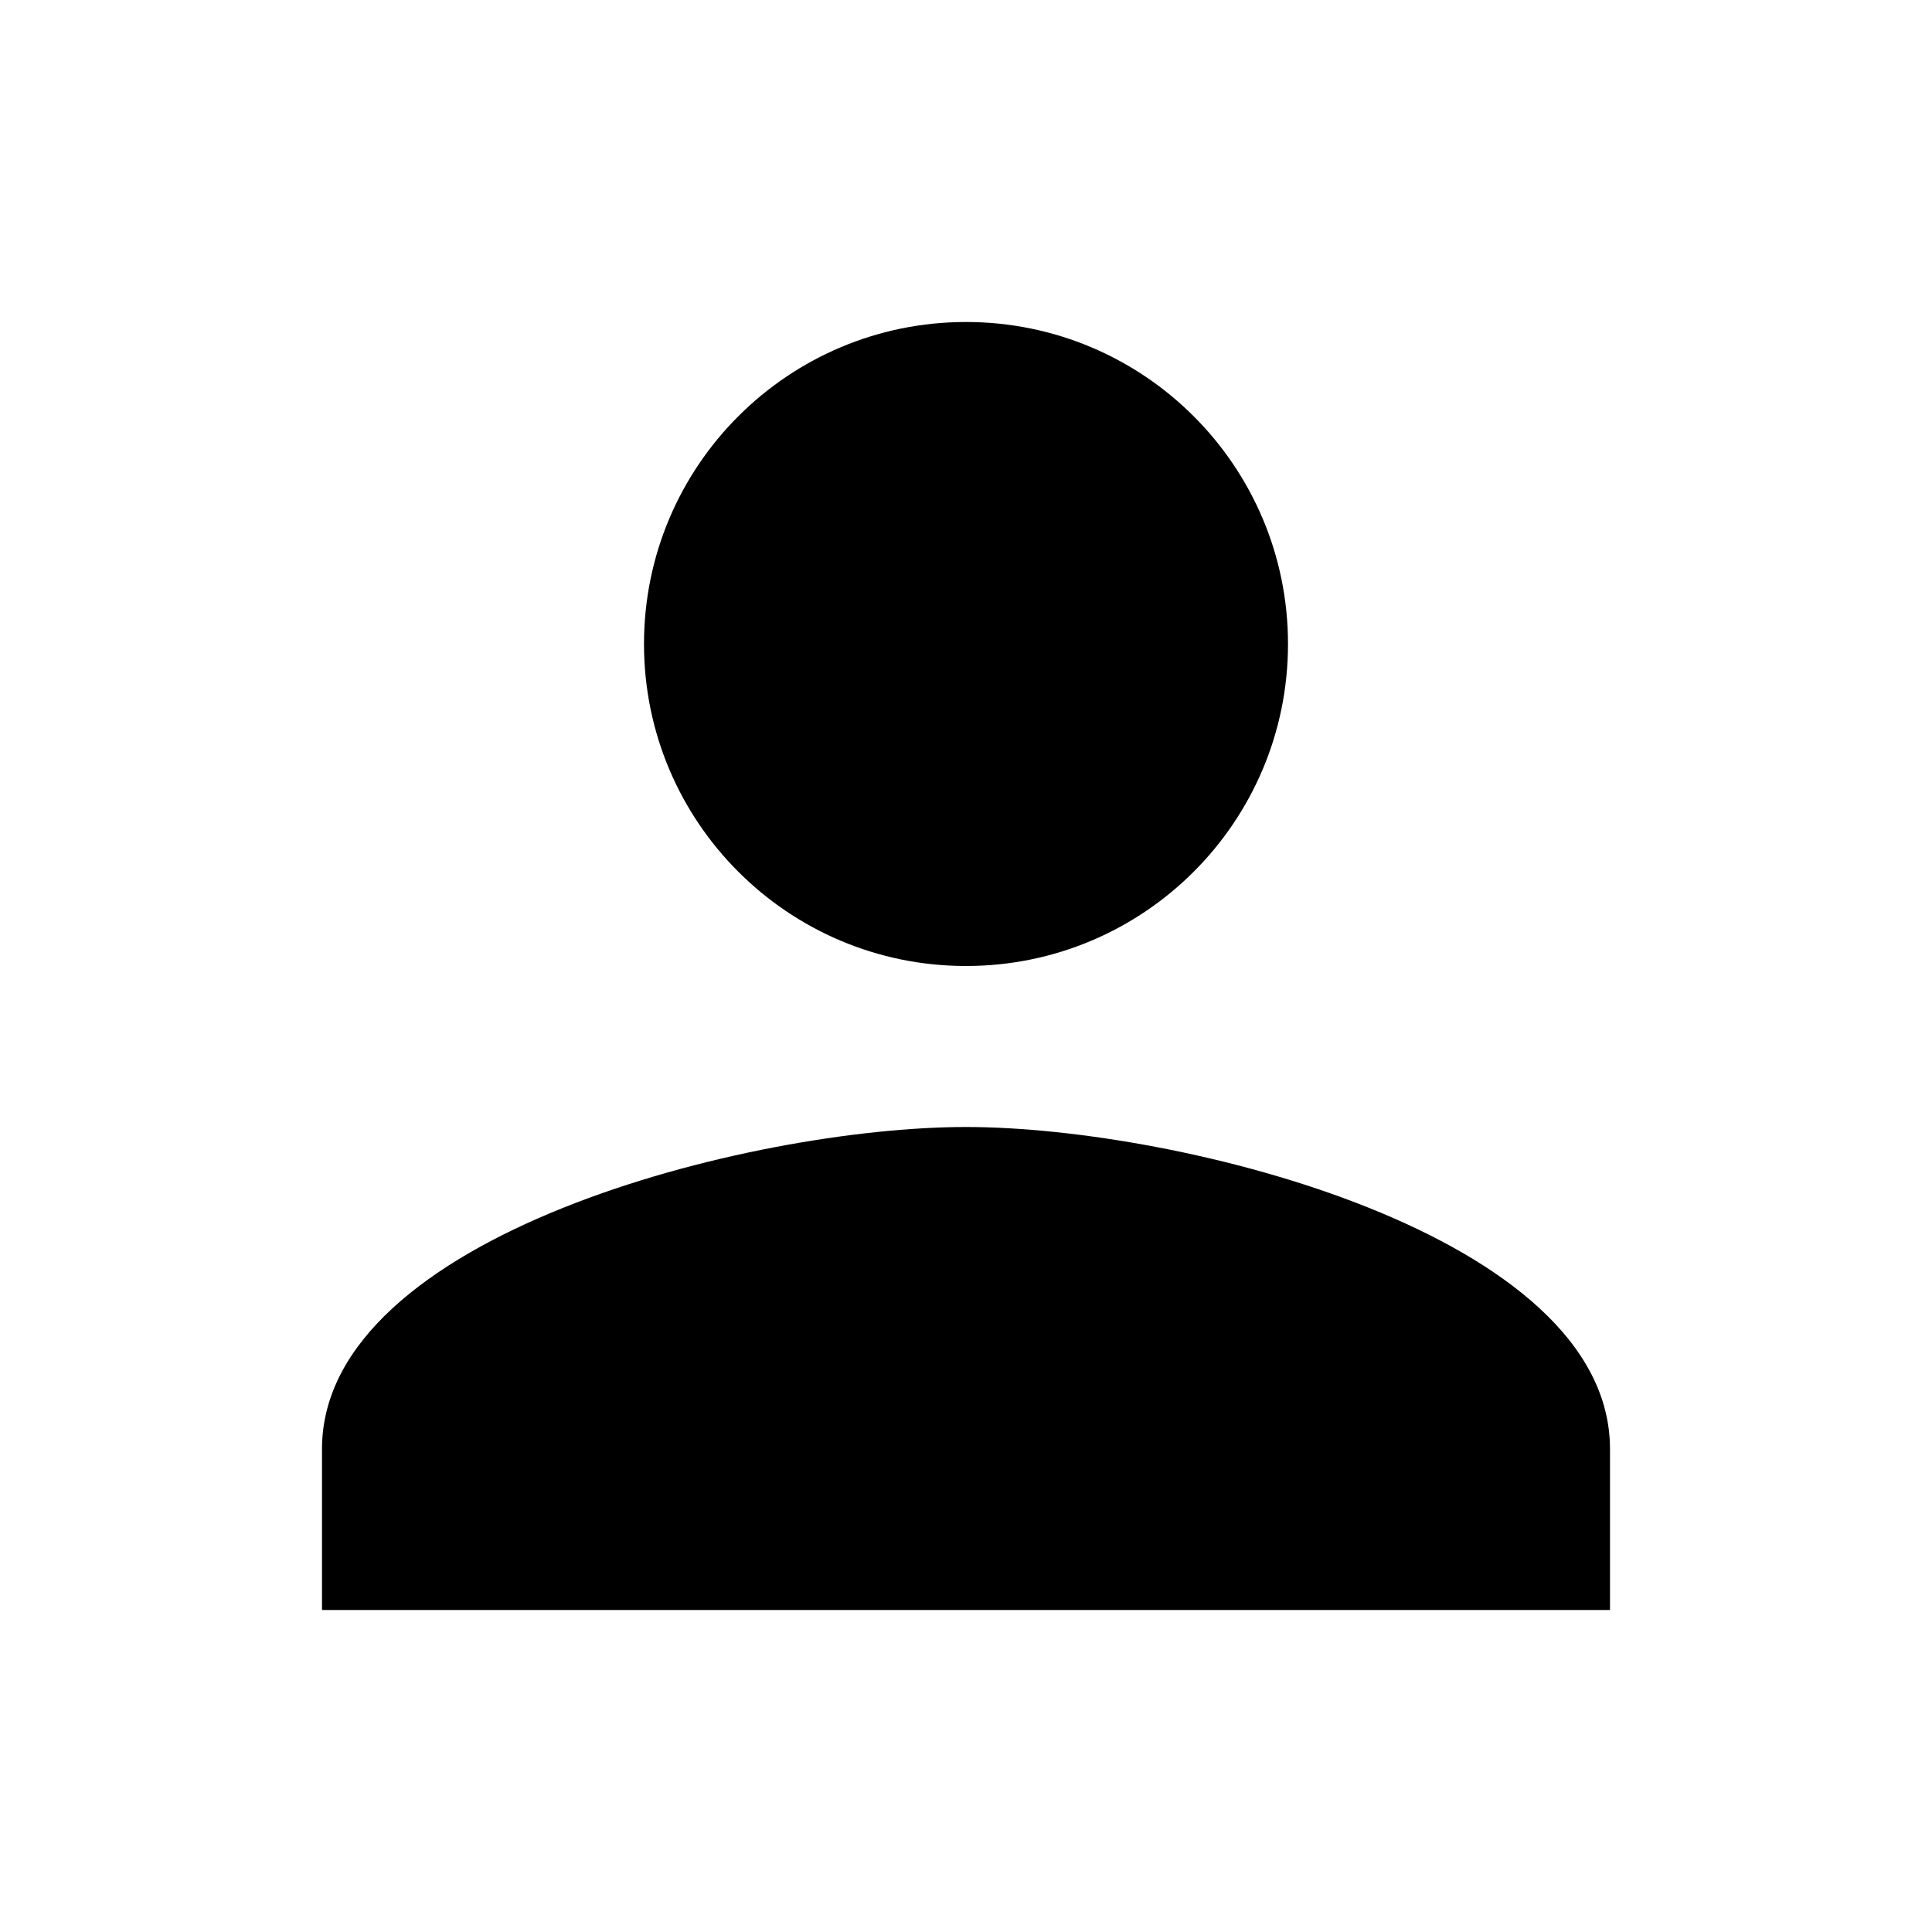
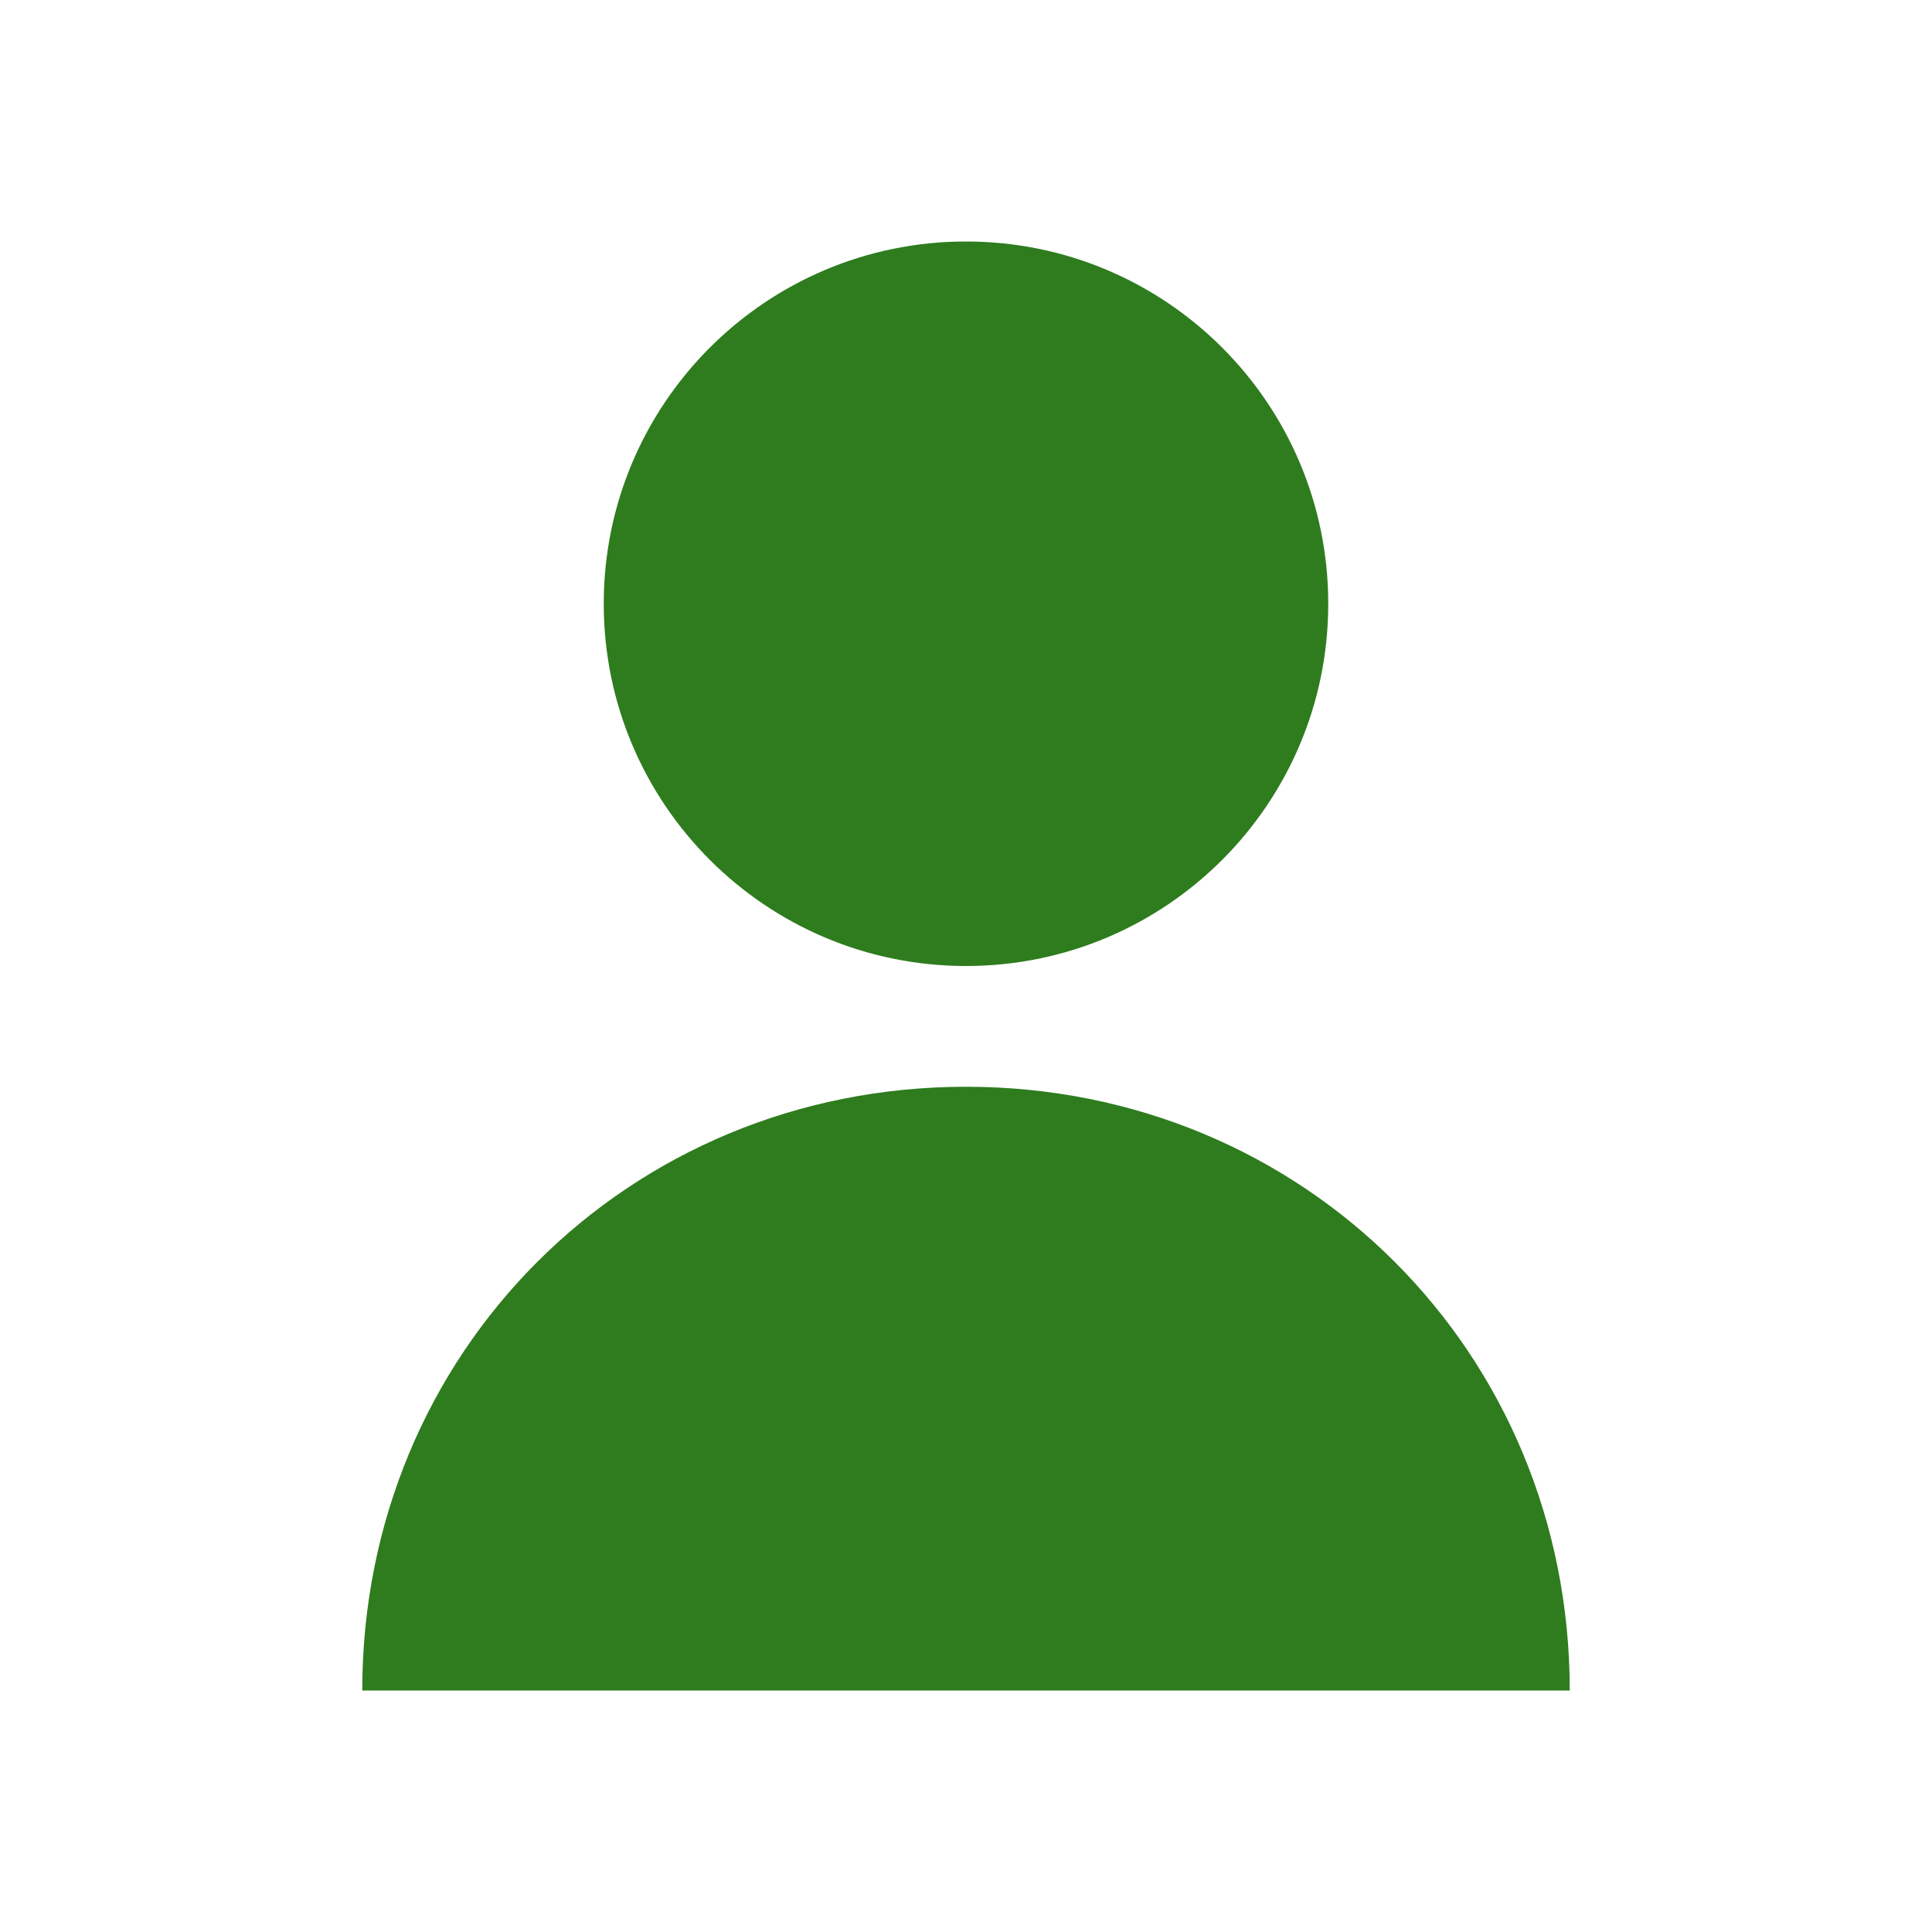
- <svg xmlns="http://www.w3.org/2000/svg" width="24" height="24" viewBox="0 0 24 24" fill="none">
-   <path d="M12 12C14.21 12 16 10.21 16 8C16 5.79 14.21 4 12 4C9.79 4 8 5.79 8 8C8 10.21 9.79 12 12 12ZM12 14C9.33 14 4 15.34 4 18V20H20V18C20 15.34 14.67 14 12 14Z" fill="currentColor" />
+ <svg xmlns="http://www.w3.org/2000/svg" width="16" height="16" viewBox="0 0 16 16" fill="none">
+   <circle cx="8" cy="5" r="3" fill="#2e7c1e" />
+   <path d="M3 14c0-2.8 2.2-5 5-5s5 2.2 5 5H3z" fill="#2e7c1e" />
</svg>
